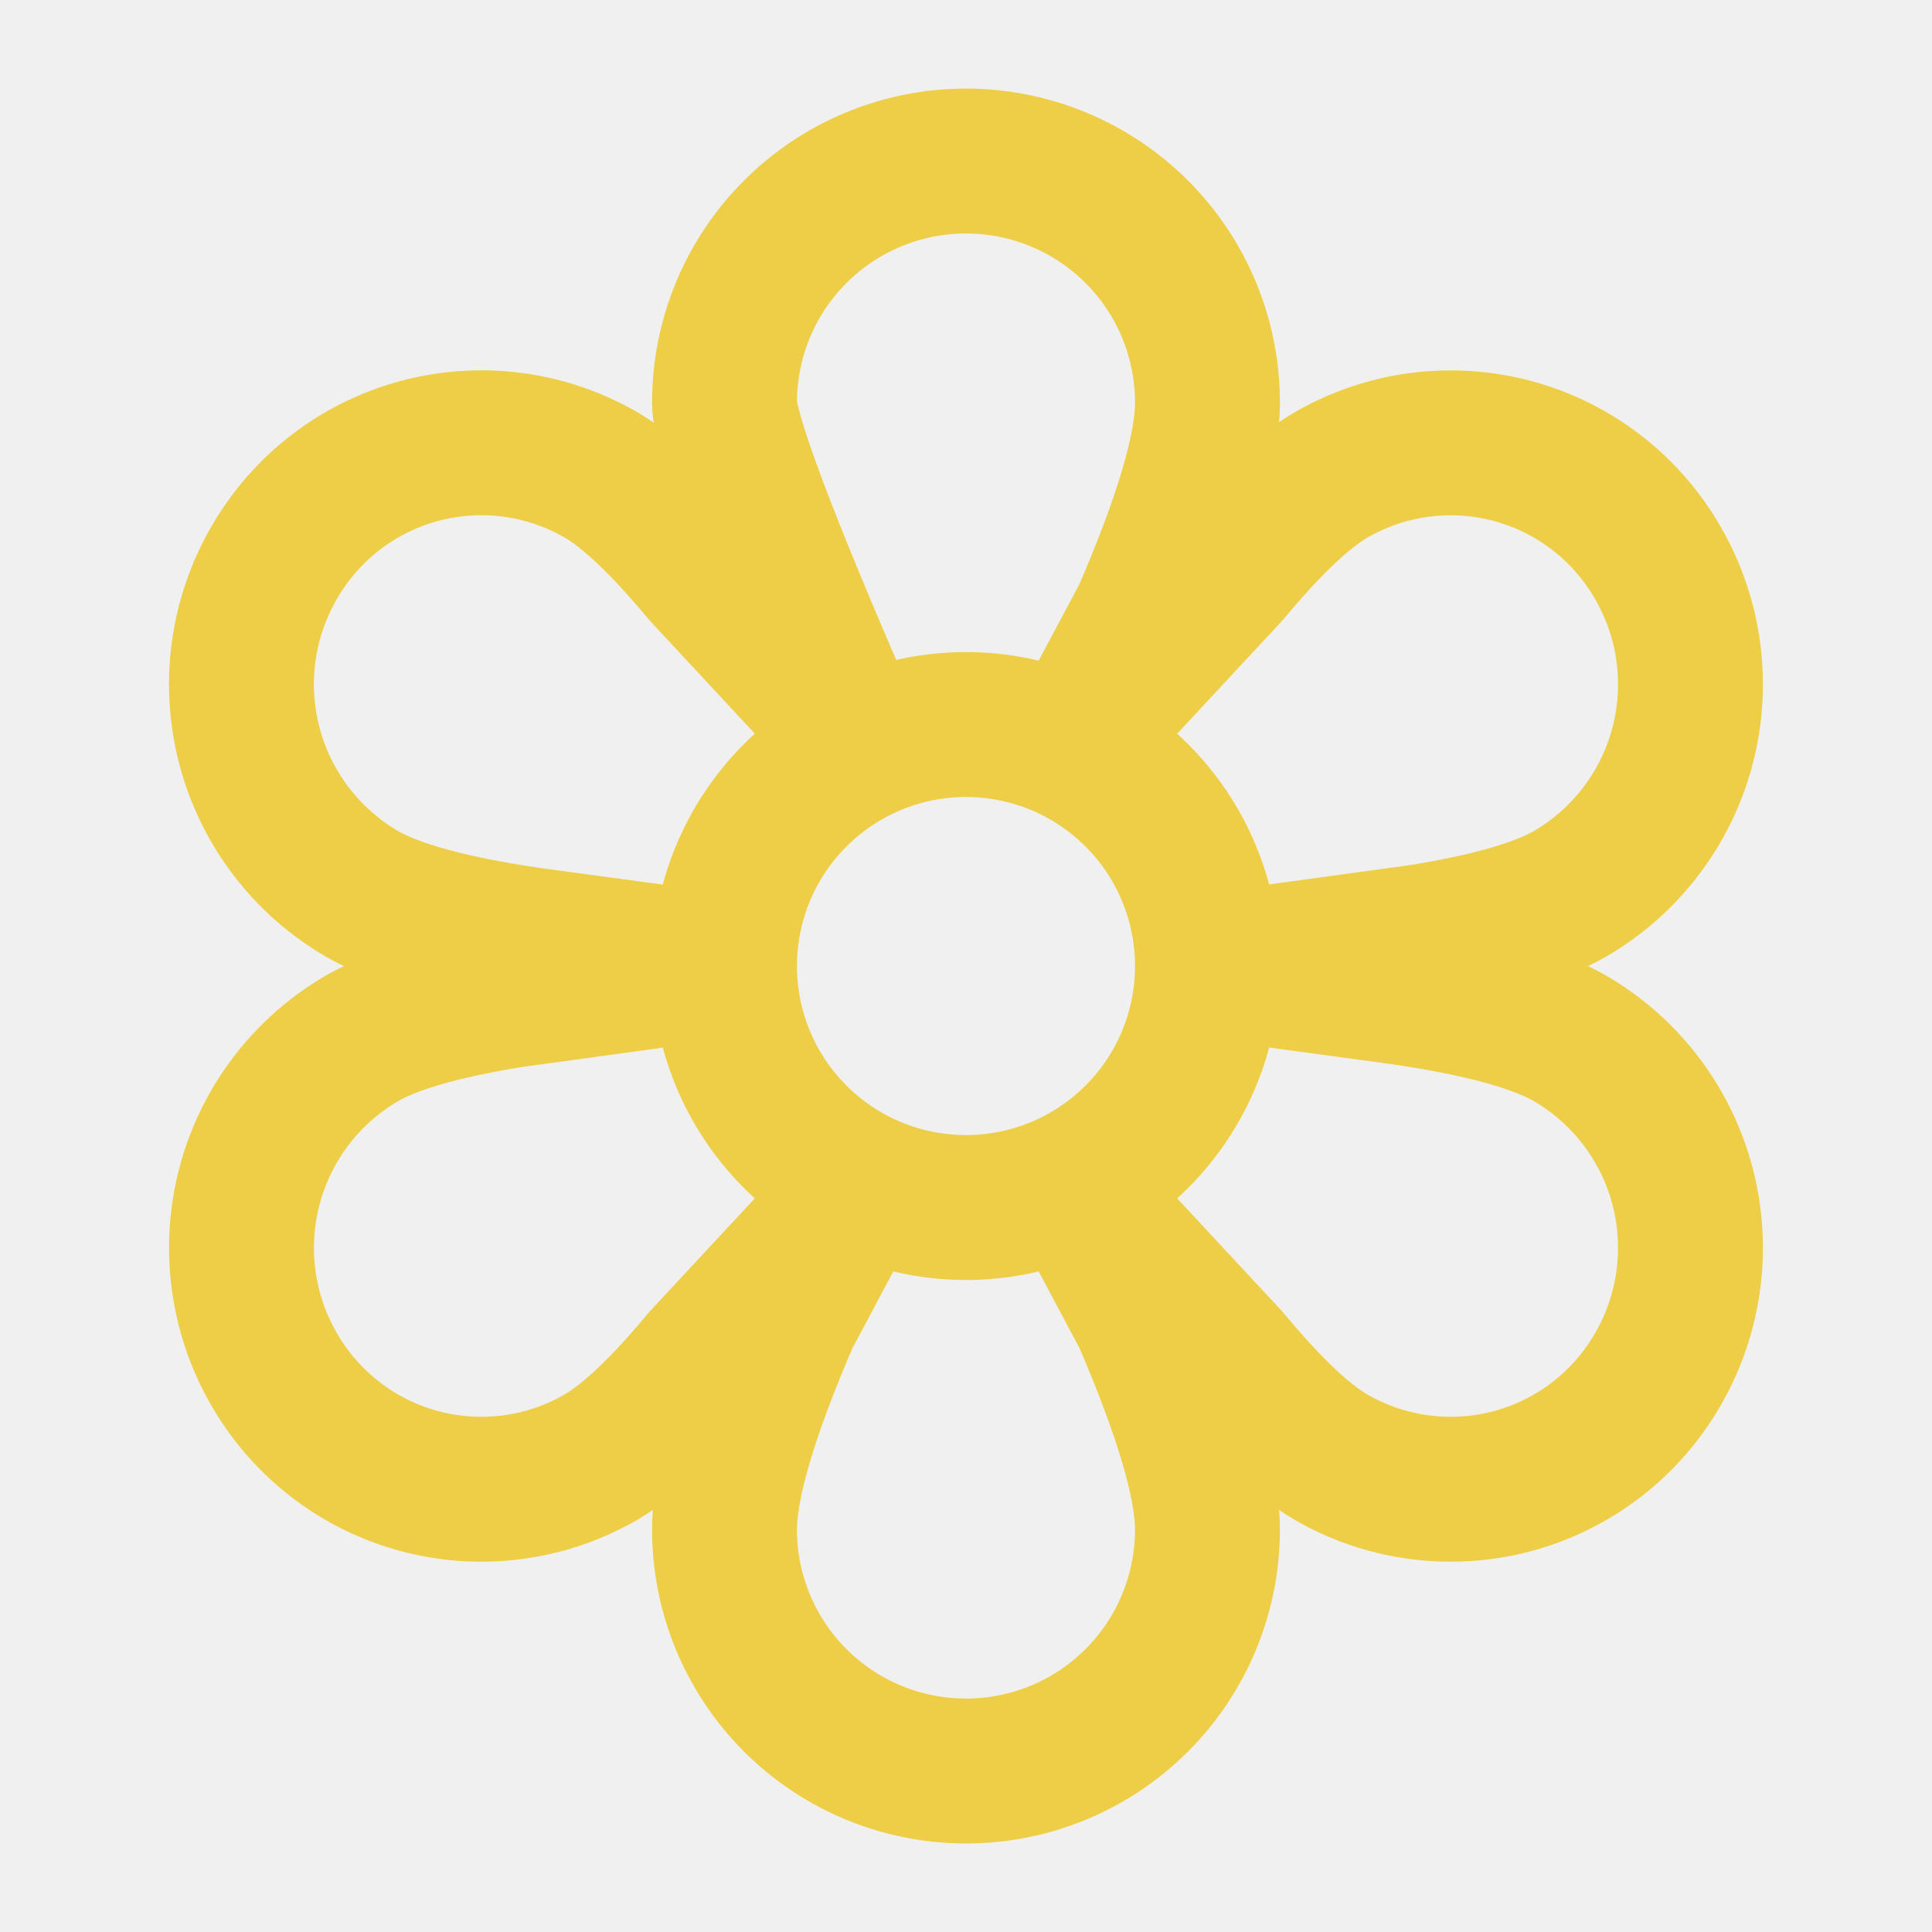
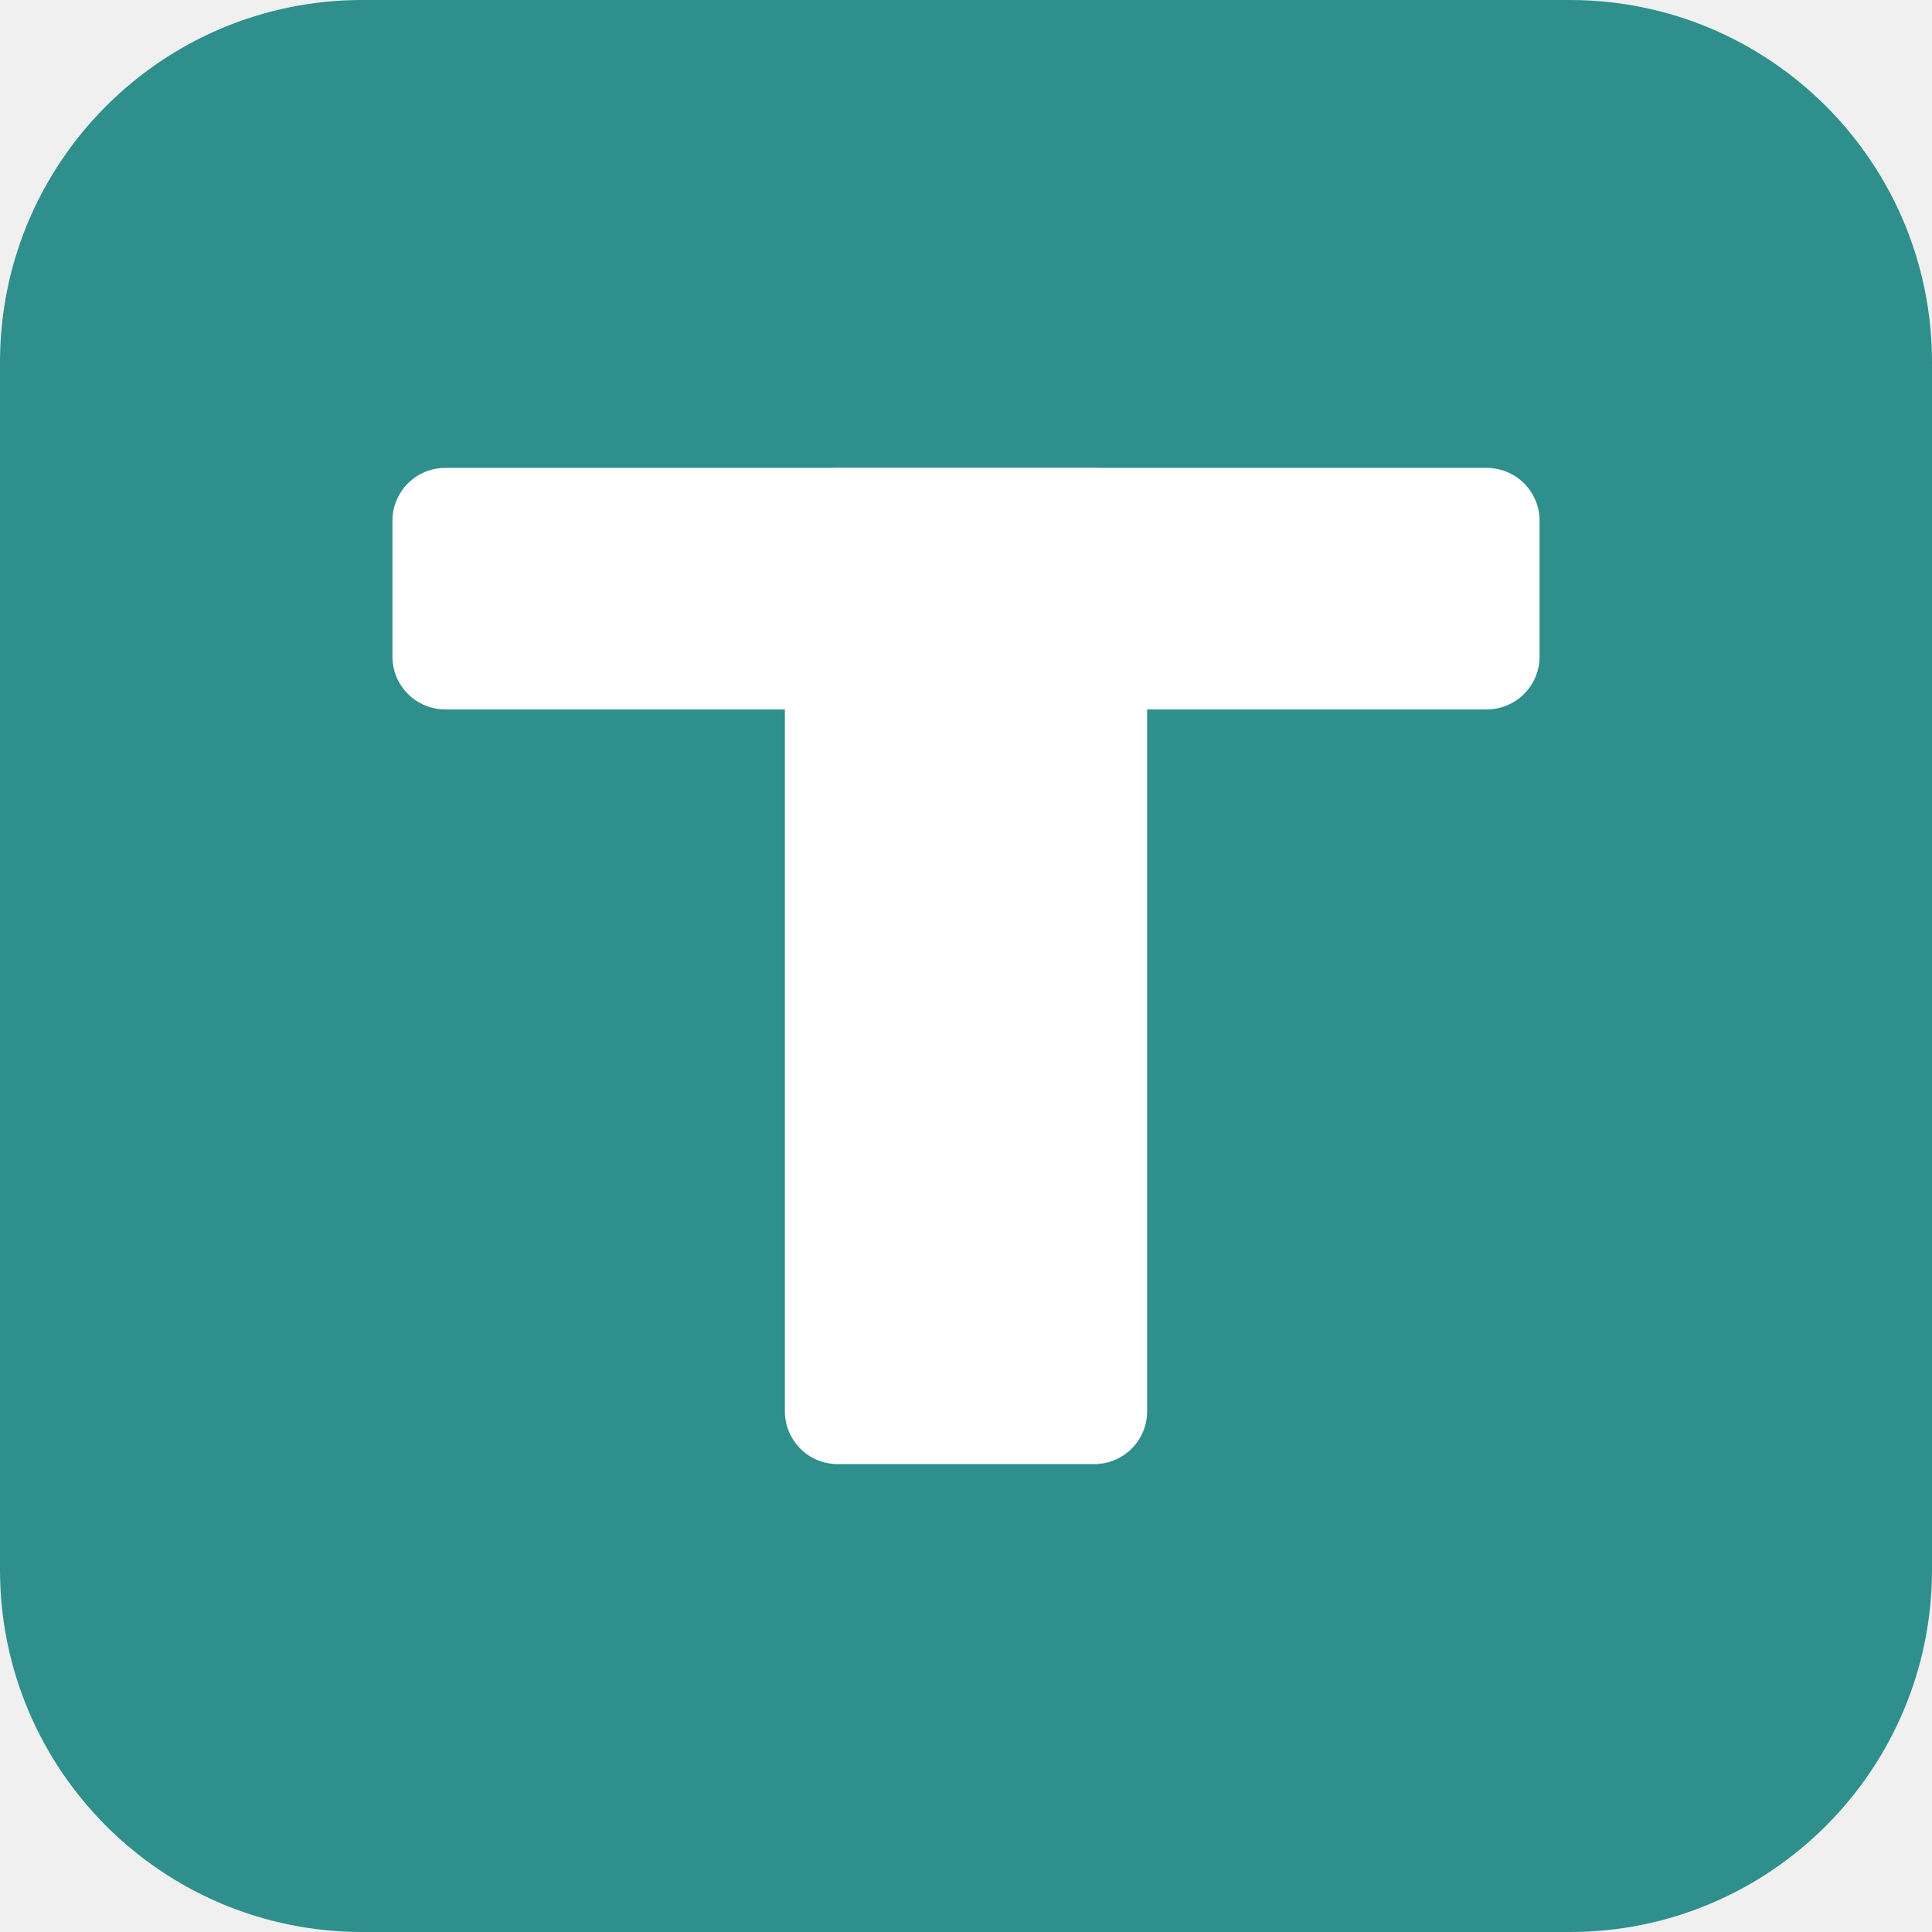
- <svg xmlns="http://www.w3.org/2000/svg" width="62" height="62" viewBox="0 0 62 62" fill="none">
-   <path d="M23.25 31.001C23.25 33.056 24.066 35.028 25.519 36.481C26.973 37.934 28.944 38.751 31 38.751C33.055 38.751 35.026 37.934 36.48 36.481C37.933 35.028 38.749 33.056 38.749 31.001M23.25 31.001C23.25 28.946 24.066 26.974 25.519 25.521C26.973 24.068 28.944 23.251 31 23.251C33.055 23.251 35.026 24.068 36.48 25.521C37.933 26.974 38.749 28.946 38.749 31.001M23.25 31.001L16.367 31.947C14.156 32.308 12.565 32.768 11.599 33.331C9.828 34.368 8.538 36.062 8.011 38.045C7.484 40.028 7.761 42.139 8.783 43.918C9.284 44.798 9.954 45.569 10.755 46.189C11.556 46.808 12.471 47.263 13.449 47.527C14.426 47.791 15.446 47.858 16.45 47.725C17.454 47.593 18.422 47.263 19.297 46.754C20.196 46.225 21.289 45.194 22.578 43.641L27.125 38.751L25.254 42.264C23.919 45.359 23.25 47.633 23.25 49.084C23.25 51.14 24.066 53.111 25.519 54.565C26.973 56.018 28.944 56.834 31 56.834C33.055 56.834 35.026 56.018 36.48 54.565C37.933 53.111 38.749 51.14 38.749 49.084C38.749 47.635 38.078 45.362 36.745 42.264L34.874 38.751L39.421 43.641C40.71 45.194 41.803 46.232 42.702 46.754C43.577 47.263 44.545 47.593 45.549 47.725C46.553 47.858 47.573 47.791 48.55 47.527C49.528 47.263 50.443 46.808 51.244 46.189C52.045 45.569 52.715 44.798 53.216 43.918C54.238 42.139 54.515 40.028 53.988 38.045C53.461 36.062 52.171 34.368 50.4 33.331C49.336 32.714 47.533 32.218 44.949 31.843L38.749 31.001M23.25 31.001L17.049 30.162C14.466 29.787 12.663 29.291 11.599 28.674C9.827 27.637 8.537 25.942 8.01 23.959C7.482 21.975 7.76 19.864 8.783 18.084C9.284 17.204 9.954 16.432 10.754 15.812C11.555 15.193 12.471 14.738 13.448 14.474C14.426 14.21 15.446 14.142 16.45 14.274C17.454 14.407 18.421 14.737 19.297 15.245C20.196 15.77 21.289 16.806 22.578 18.358L27.125 23.251C24.541 17.33 23.25 13.886 23.25 12.918C23.25 10.862 24.066 8.891 25.519 7.438C26.973 5.984 28.944 5.168 31 5.168C33.055 5.168 35.026 5.984 36.48 7.438C37.933 8.891 38.749 10.862 38.749 12.918C38.749 14.37 38.08 16.643 36.745 19.738L34.874 23.251L39.421 18.361C40.71 16.811 41.803 15.777 42.702 15.248C43.578 14.739 44.545 14.409 45.549 14.277C46.553 14.145 47.573 14.212 48.551 14.476C49.528 14.74 50.444 15.195 51.245 15.815C52.045 16.435 52.715 17.207 53.216 18.087C54.238 19.866 54.515 21.977 53.988 23.96C53.461 25.943 52.171 27.637 50.4 28.674C49.434 29.234 47.843 29.697 45.631 30.056L38.749 31.001" stroke="#EECE47" stroke-width="4.65" stroke-linecap="round" stroke-linejoin="round" />
+ <svg xmlns="http://www.w3.org/2000/svg" width="62" height="62" viewBox="0 0 256 256">
+   <rect width="256" height="256" rx="48" fill="#2F8F8C" />
+   <g fill="#FFFFFF">
+     <rect x="52" y="62" width="152" height="32" rx="7" />
+     <rect x="104" y="62" width="48" height="132" rx="7" />
+   </g>
</svg>
